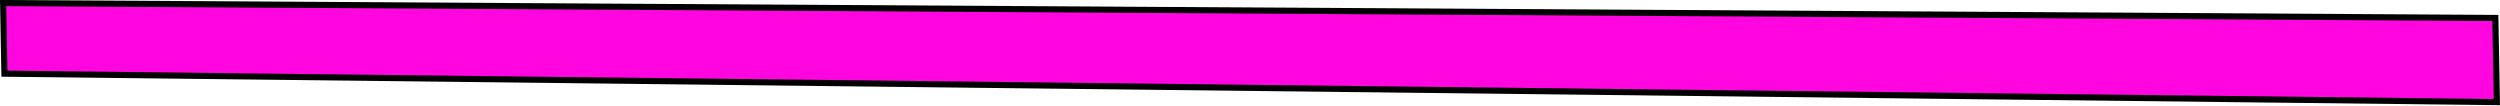
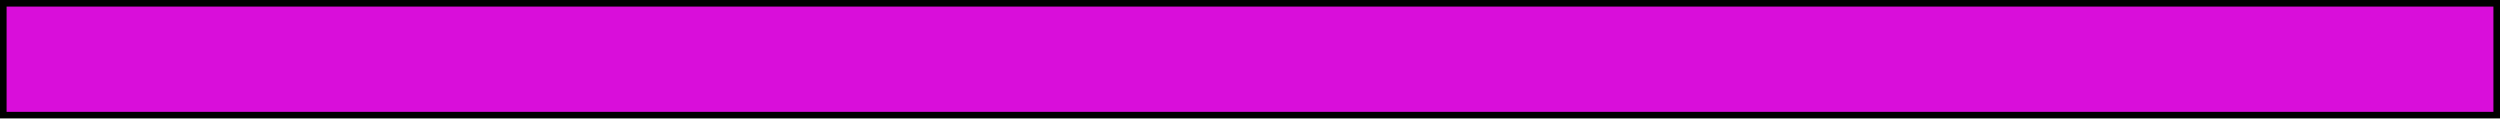
- <svg xmlns="http://www.w3.org/2000/svg" id="Calque_2" data-name="Calque 2" viewBox="0 0 407.92 17.17">
+ <svg xmlns="http://www.w3.org/2000/svg" id="Calque_2" data-name="Calque 2" viewBox="0 0 380 18">
  <defs>
    <style>
      .cls-1 {
-         fill: #ff06e1;
+         fill: #d90eda;
        stroke: #000;
        stroke-miterlimit: 10;
      }
    </style>
  </defs>
  <g id="Maquette">
-     <polygon class="cls-1" points=".51 .5 .72 12.02 407.41 16.66 407.16 2.93 .51 .5" />
+     <rect class="cls-1" x=".5" y=".5" width="379" height="17" />
  </g>
</svg>
